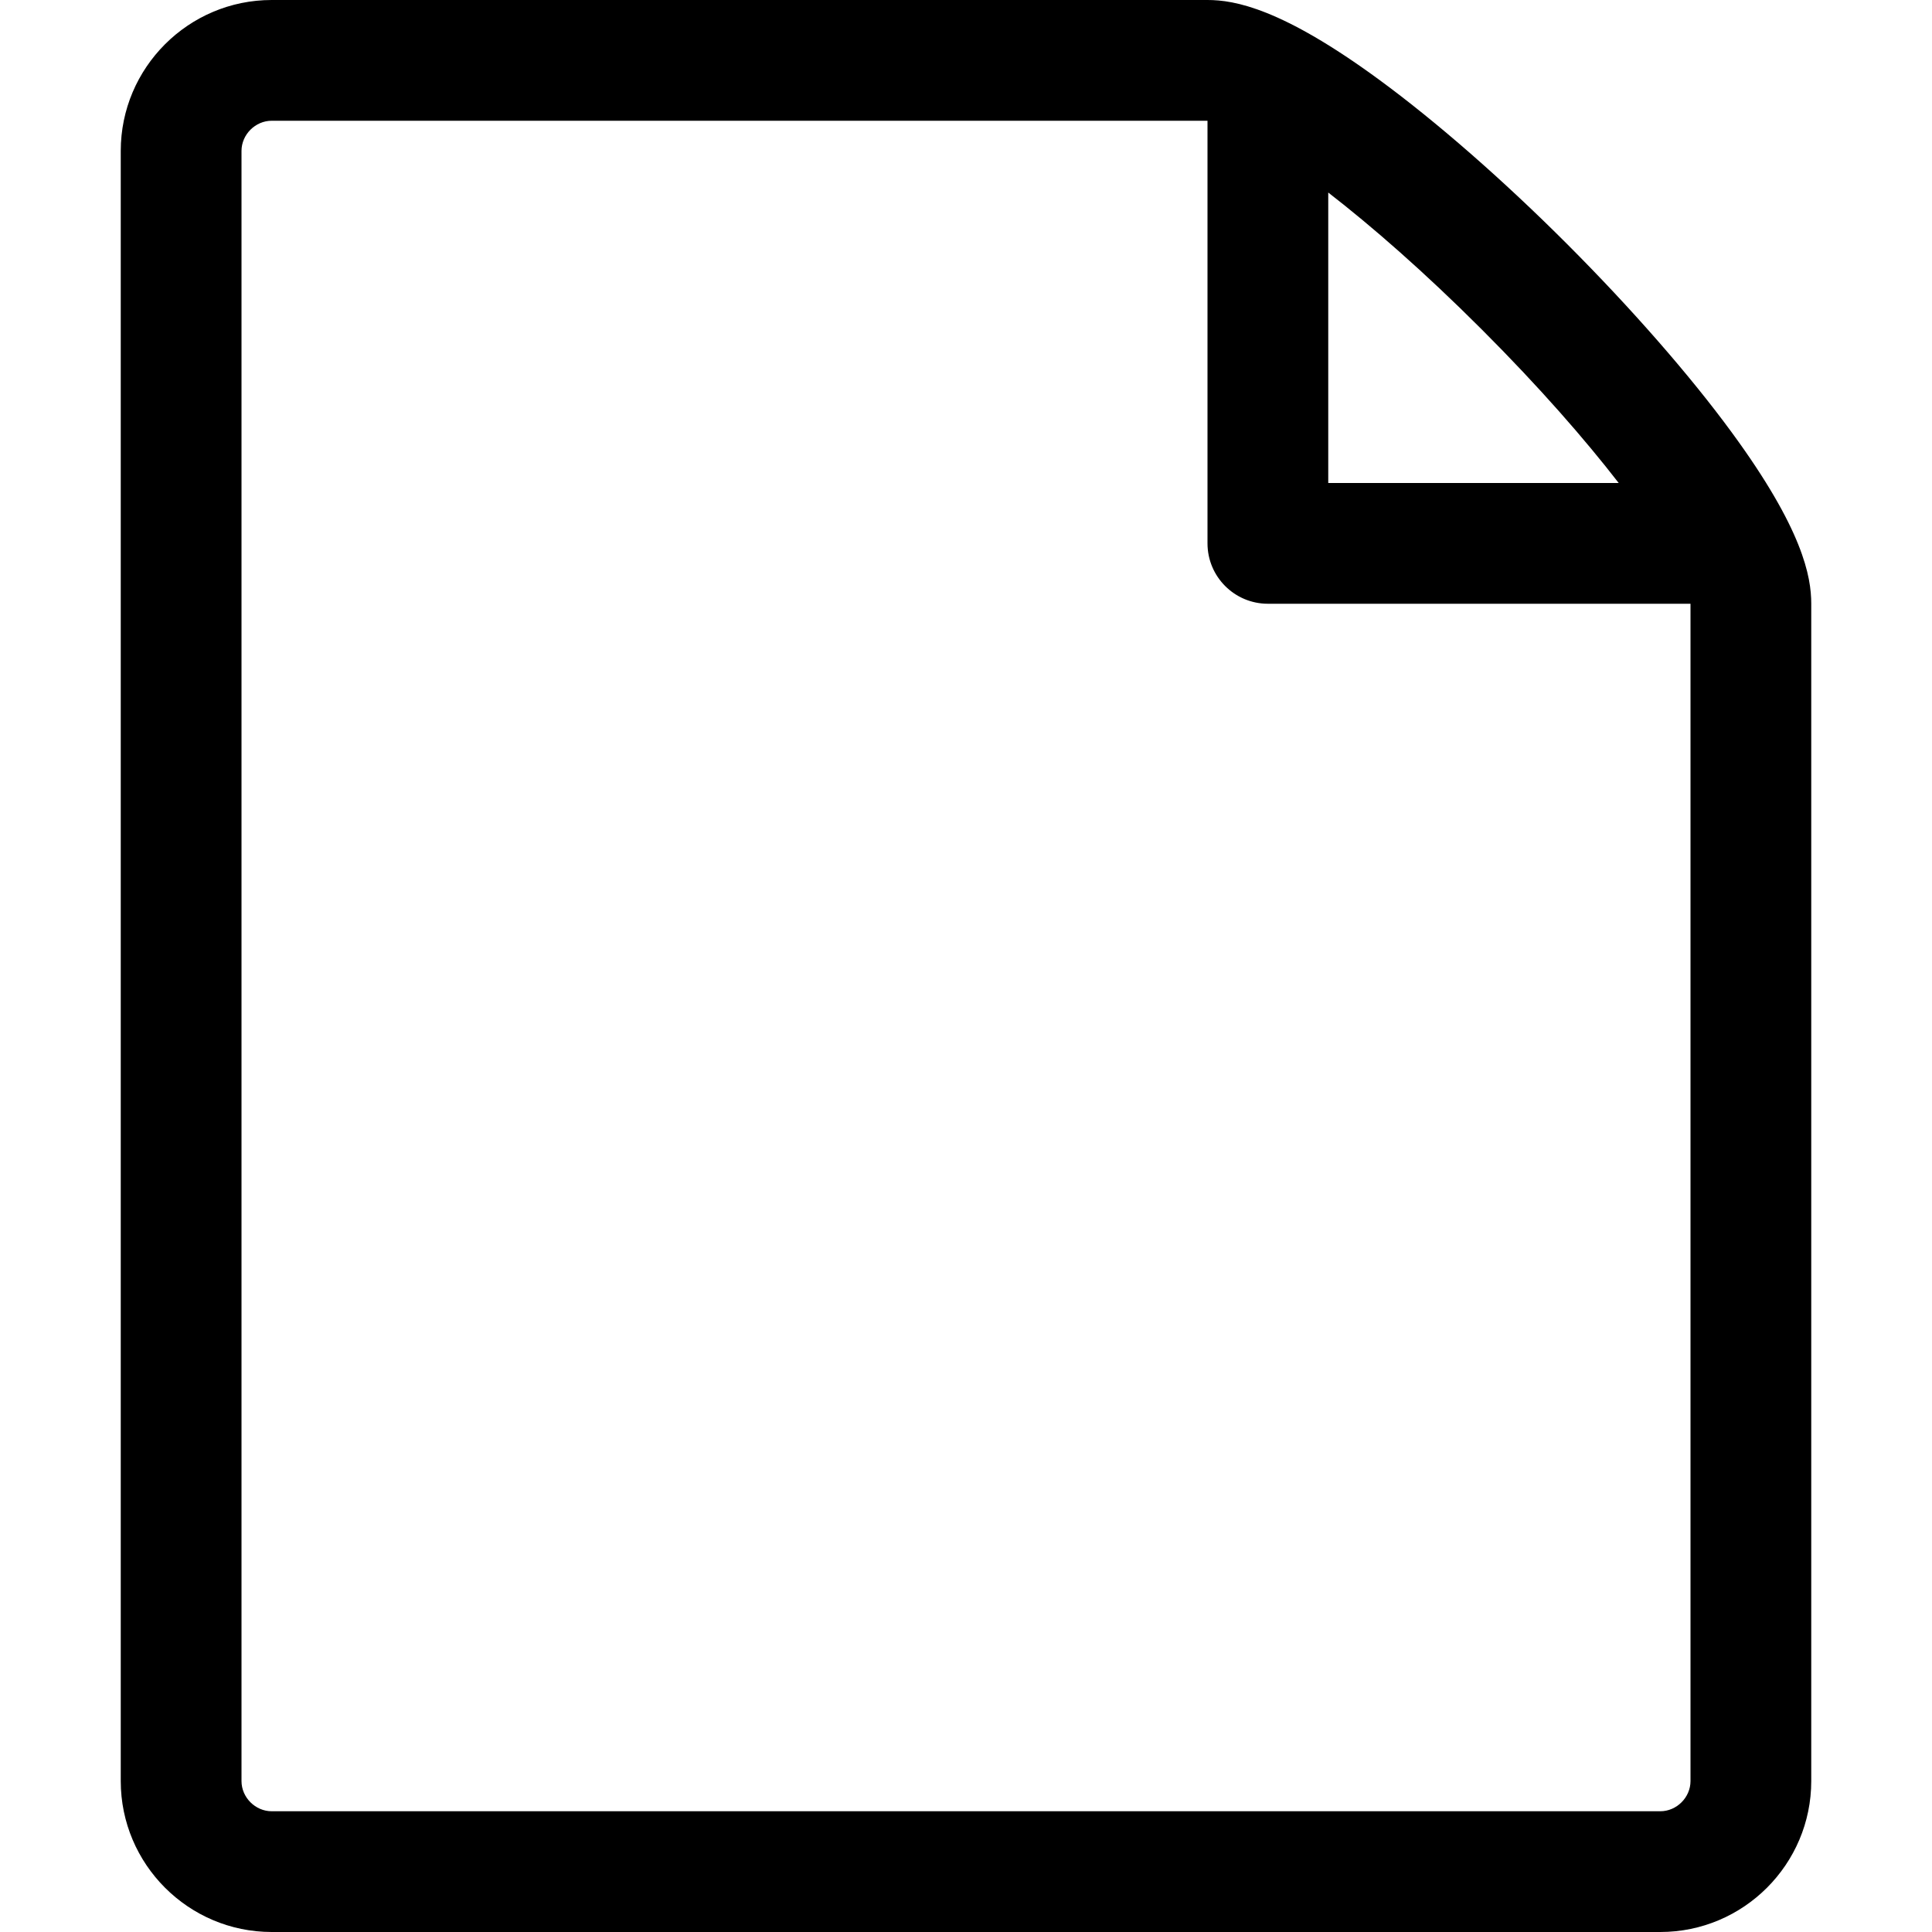
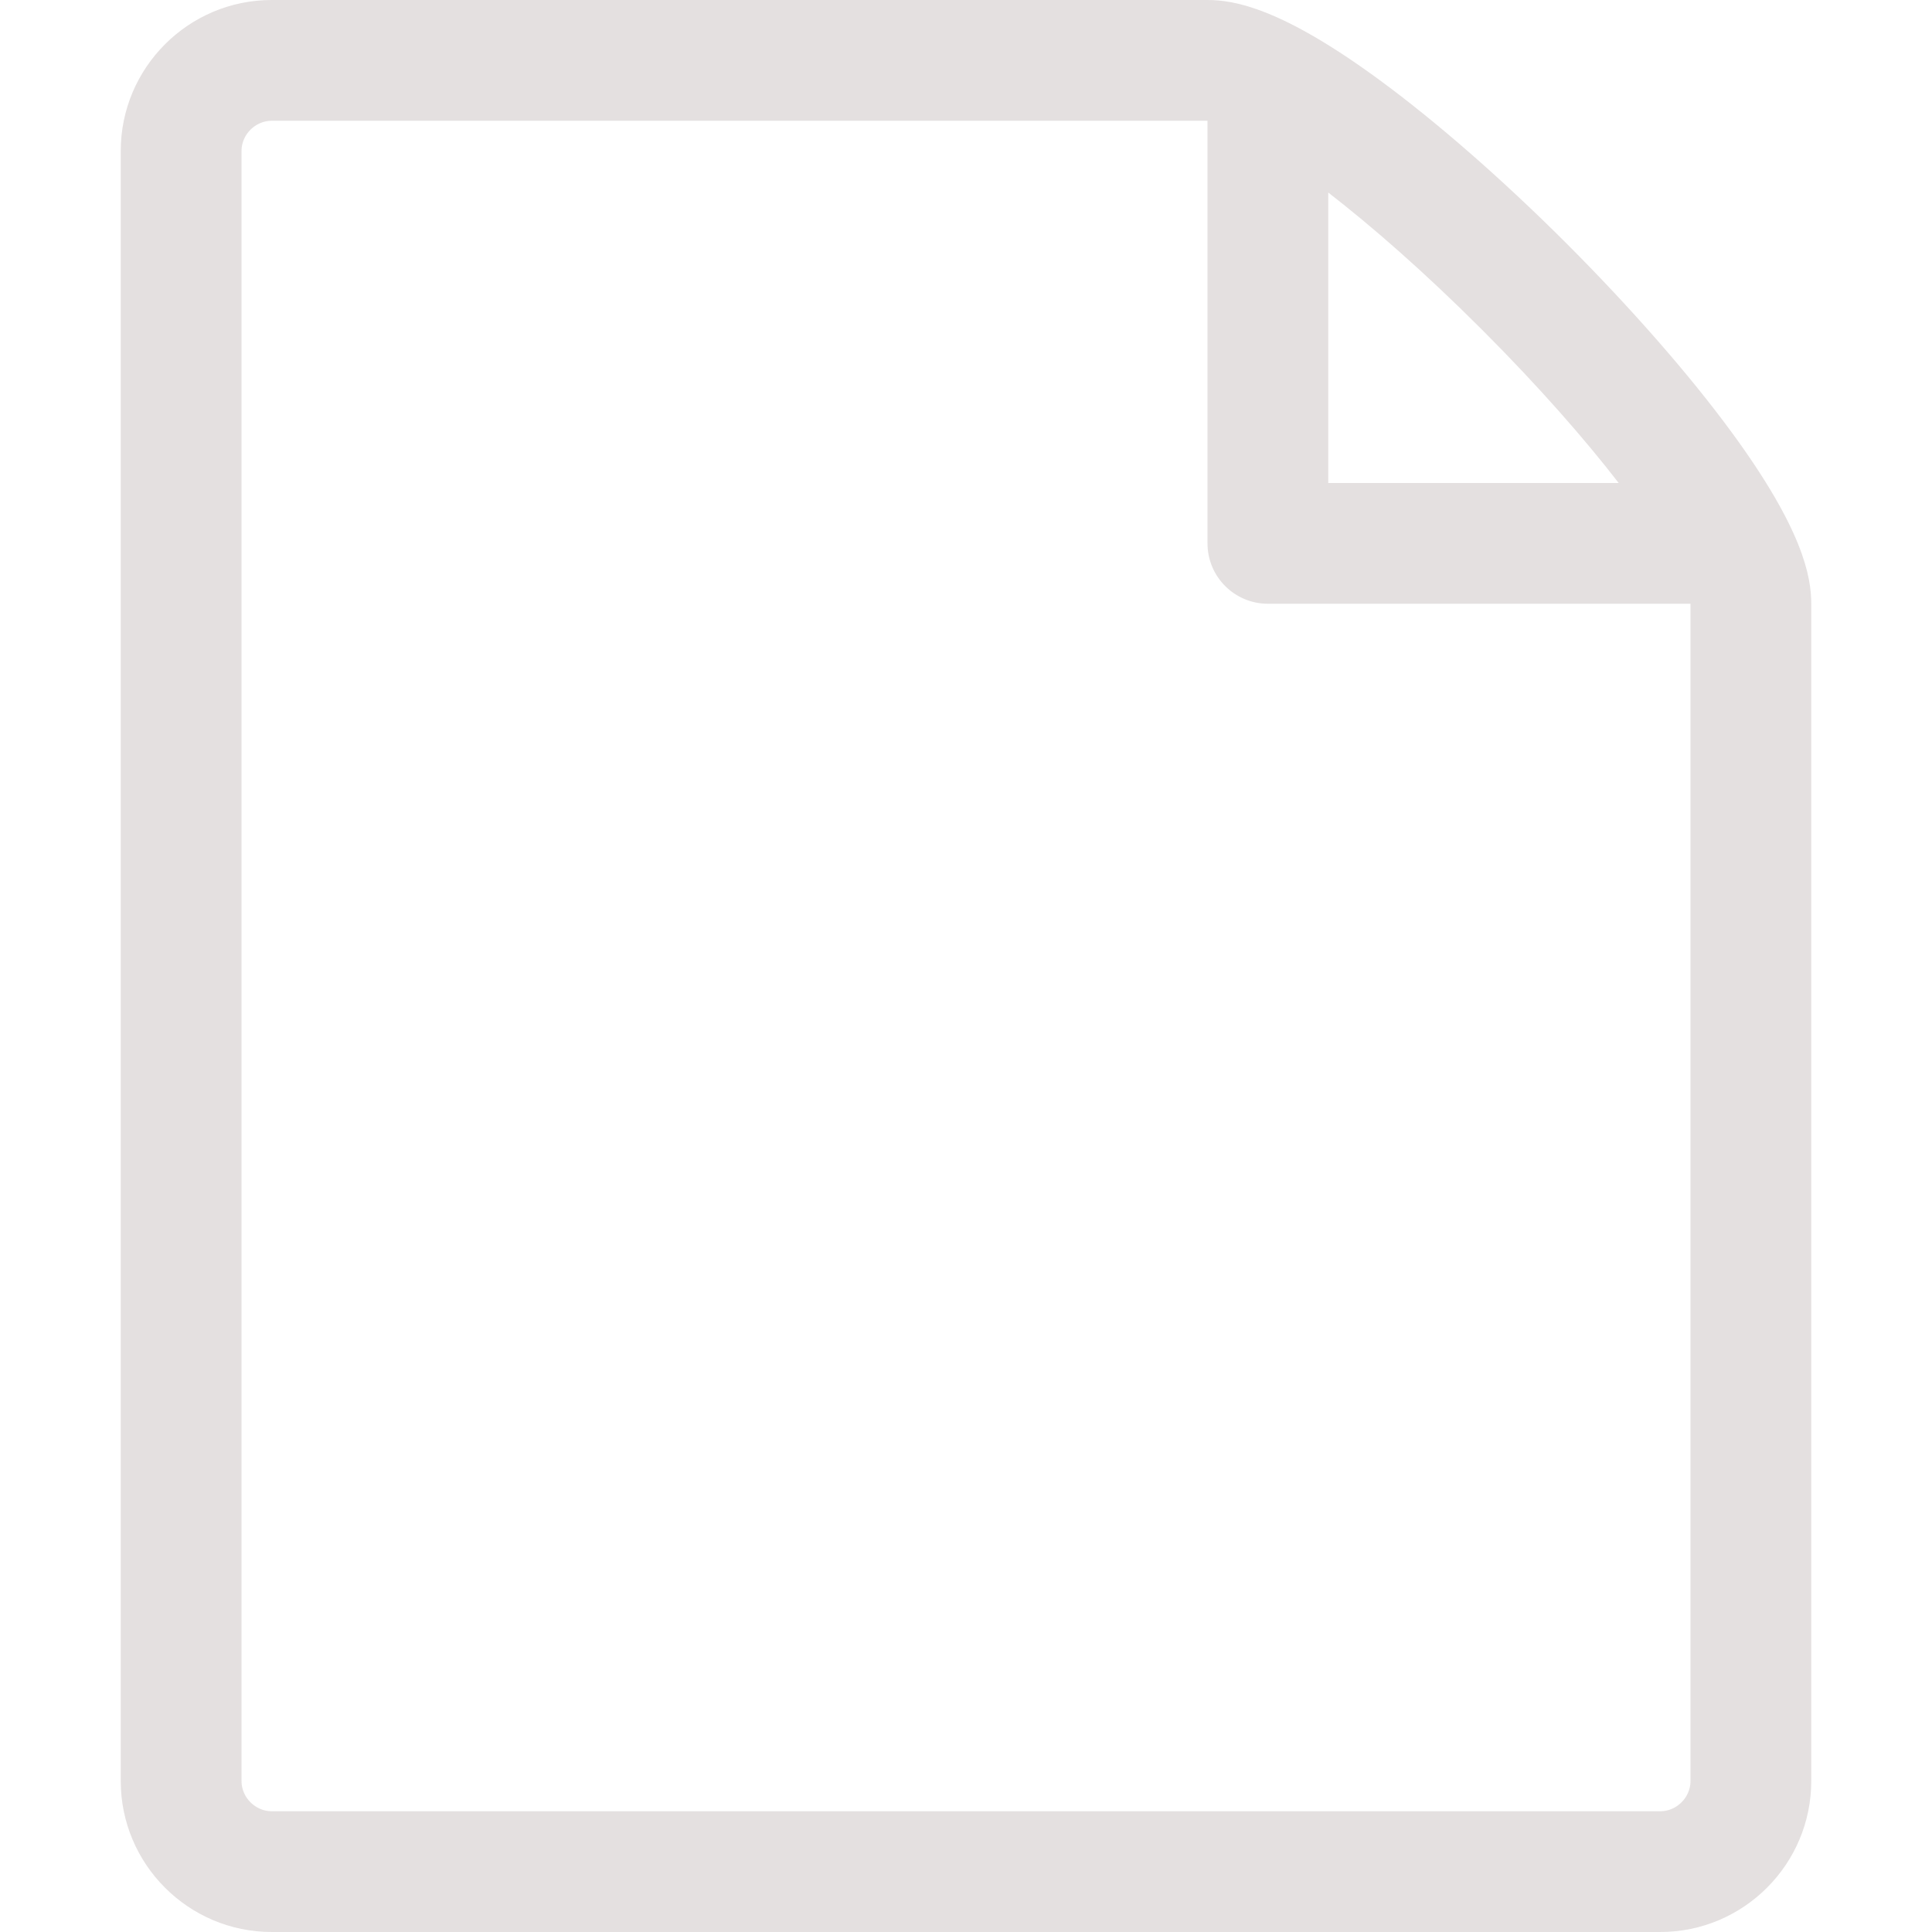
<svg xmlns="http://www.w3.org/2000/svg" version="1.1" width="32" height="32" viewBox="0 0 32 32">
-   <path d="M28.681 7.159c-0.694-0.947-1.662-2.053-2.724-3.116s-2.169-2.030-3.116-2.724c-1.612-1.182-2.393-1.319-2.841-1.319h-15.5c-1.378 0-2.5 1.121-2.5 2.5v27c0 1.378 1.122 2.5 2.5 2.5h23c1.378 0 2.5-1.122 2.5-2.5v-19.5c0-0.448-0.137-1.23-1.319-2.841zM24.543 5.457c0.959 0.959 1.712 1.825 2.268 2.543h-4.811v-4.811c0.718 0.556 1.584 1.309 2.543 2.268zM28 29.5c0 0.271-0.229 0.5-0.5 0.5h-23c-0.271 0-0.5-0.229-0.5-0.5v-27c0-0.271 0.229-0.5 0.5-0.5 0 0 15.499-0 15.5 0v7c0 0.552 0.448 1 1 1h7v19.5z" />
+   <path fill="#e4e0e0" d="M28.681 7.159c-0.694-0.947-1.662-2.053-2.724-3.116s-2.169-2.030-3.116-2.724c-1.612-1.182-2.393-1.319-2.841-1.319h-15.5c-1.378 0-2.5 1.121-2.5 2.5v27c0 1.378 1.122 2.5 2.5 2.5h23c1.378 0 2.5-1.122 2.5-2.5v-19.5c0-0.448-0.137-1.23-1.319-2.841zM24.543 5.457c0.959 0.959 1.712 1.825 2.268 2.543h-4.811v-4.811c0.718 0.556 1.584 1.309 2.543 2.268zM28 29.5c0 0.271-0.229 0.5-0.5 0.5h-23c-0.271 0-0.5-0.229-0.5-0.5v-27c0-0.271 0.229-0.5 0.5-0.5 0 0 15.499-0 15.5 0v7c0 0.552 0.448 1 1 1h7v19.5z" />
</svg>
